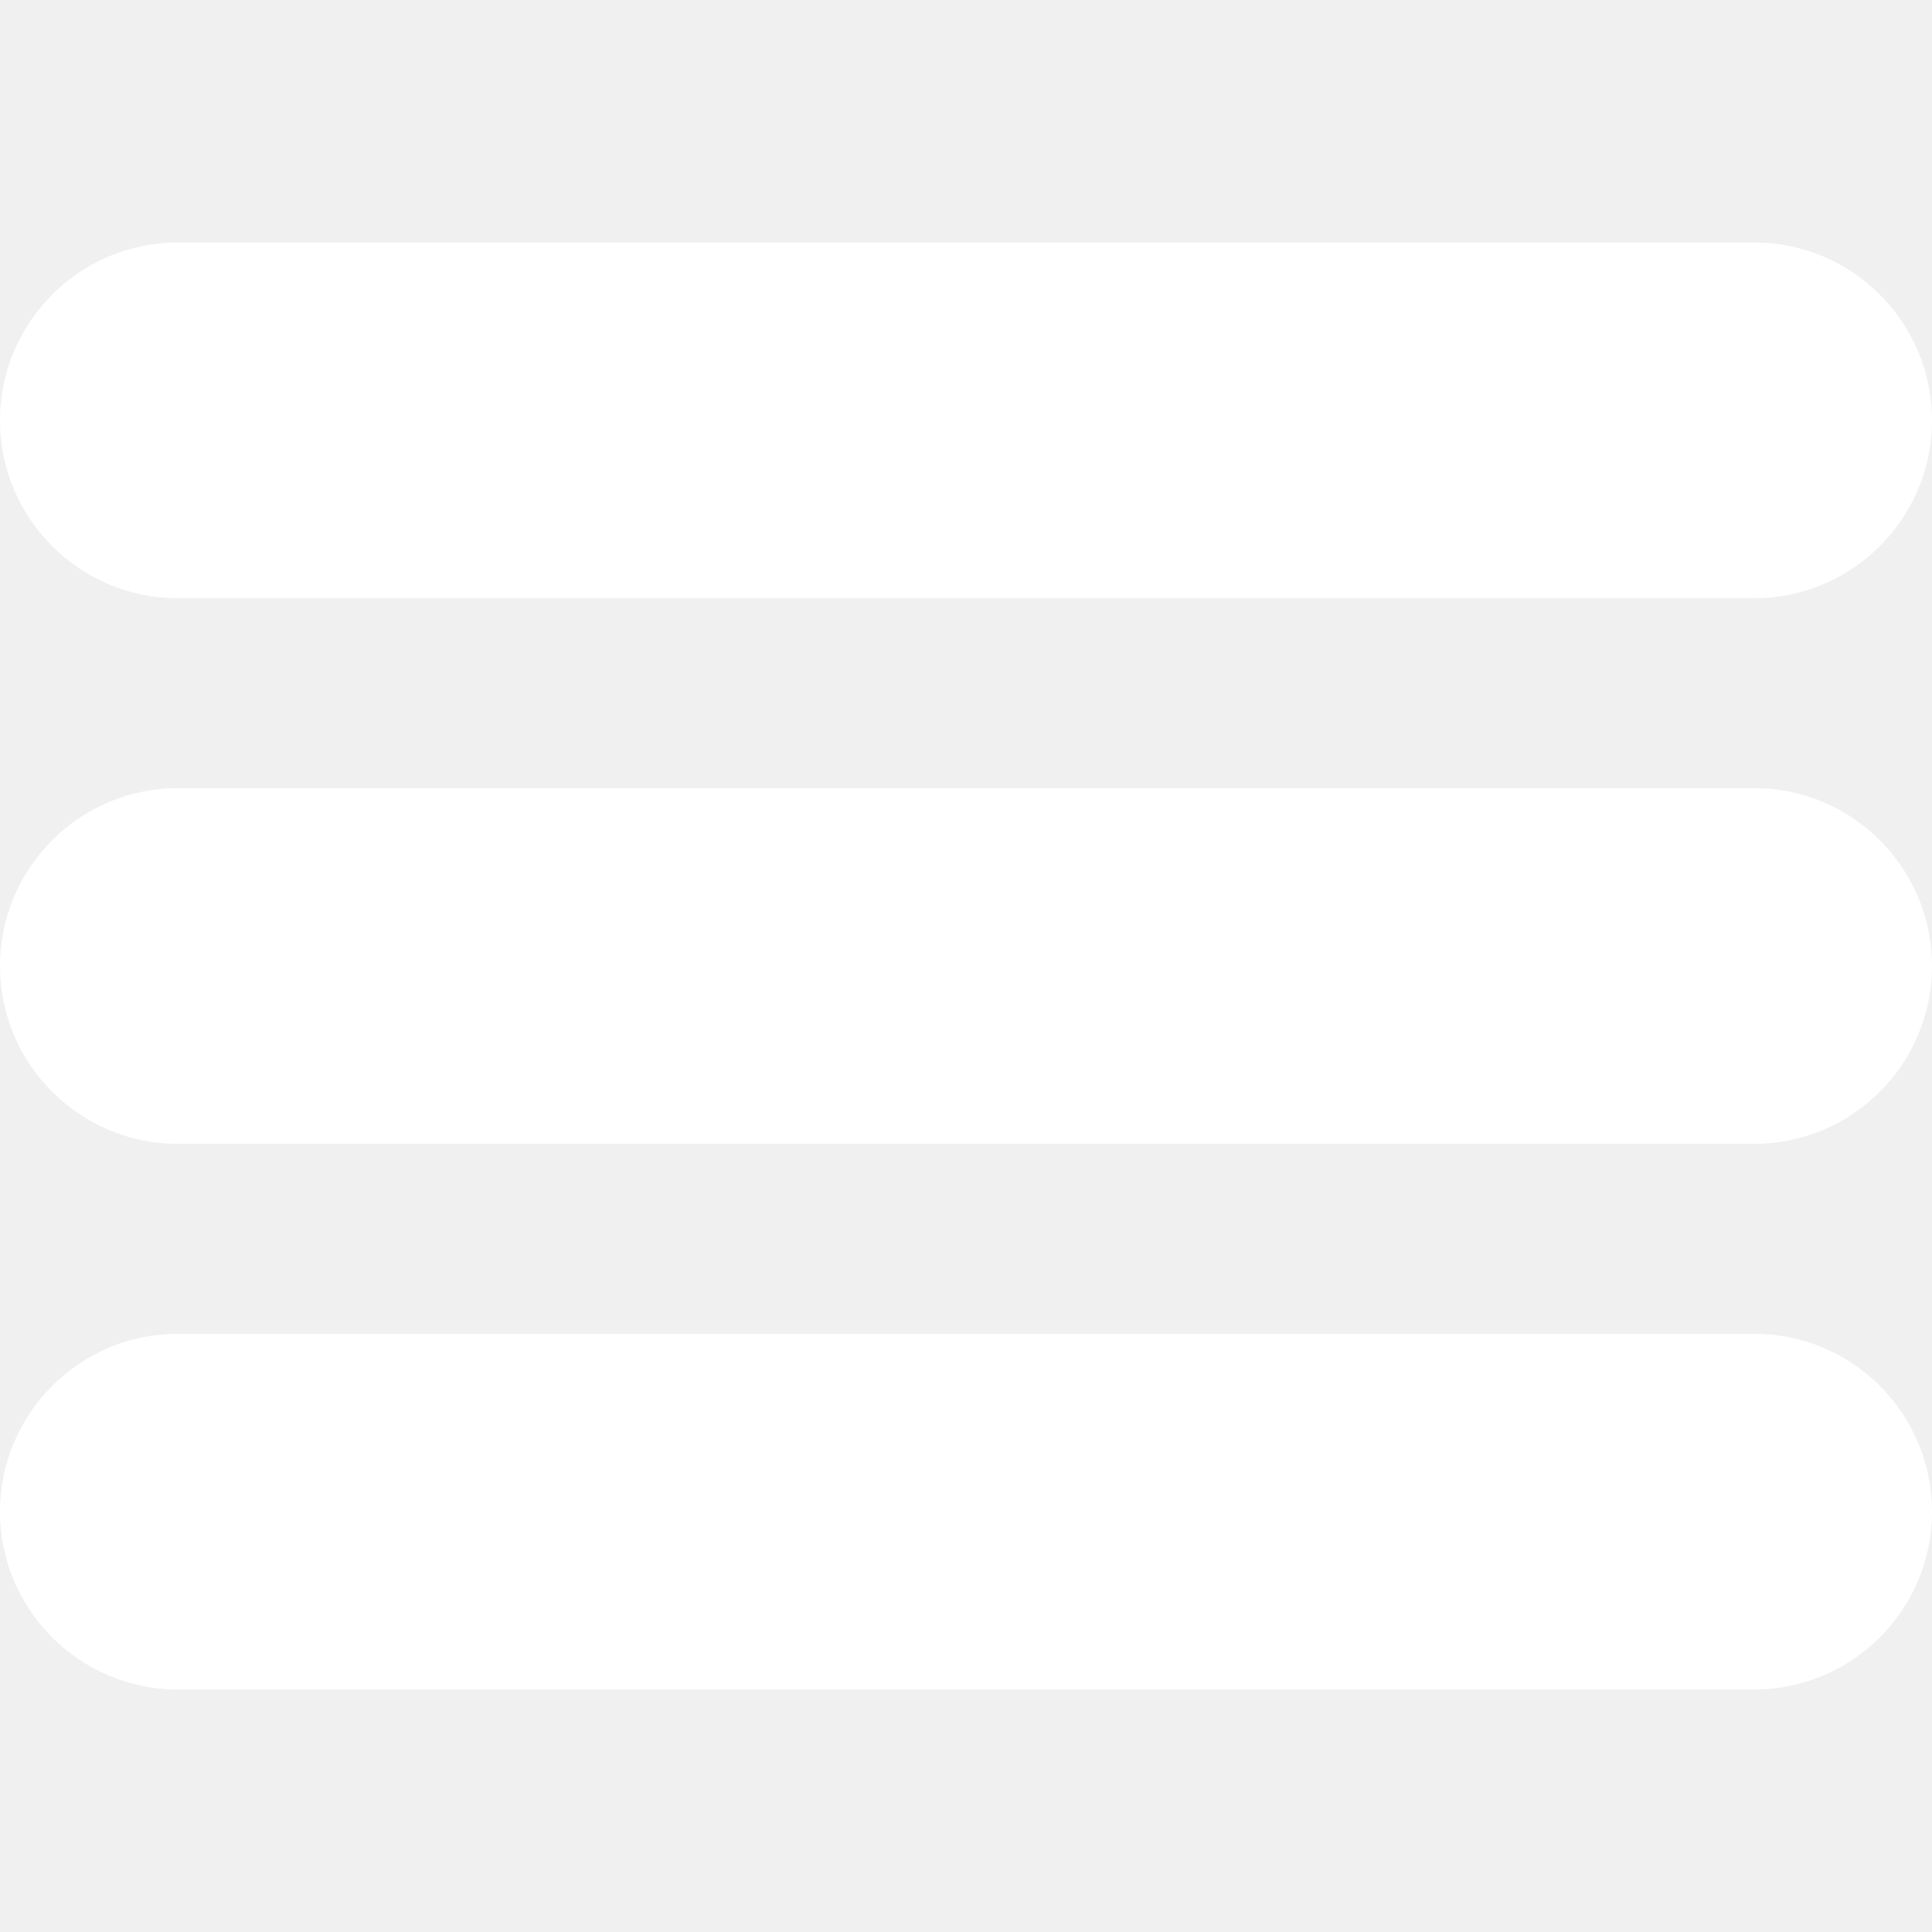
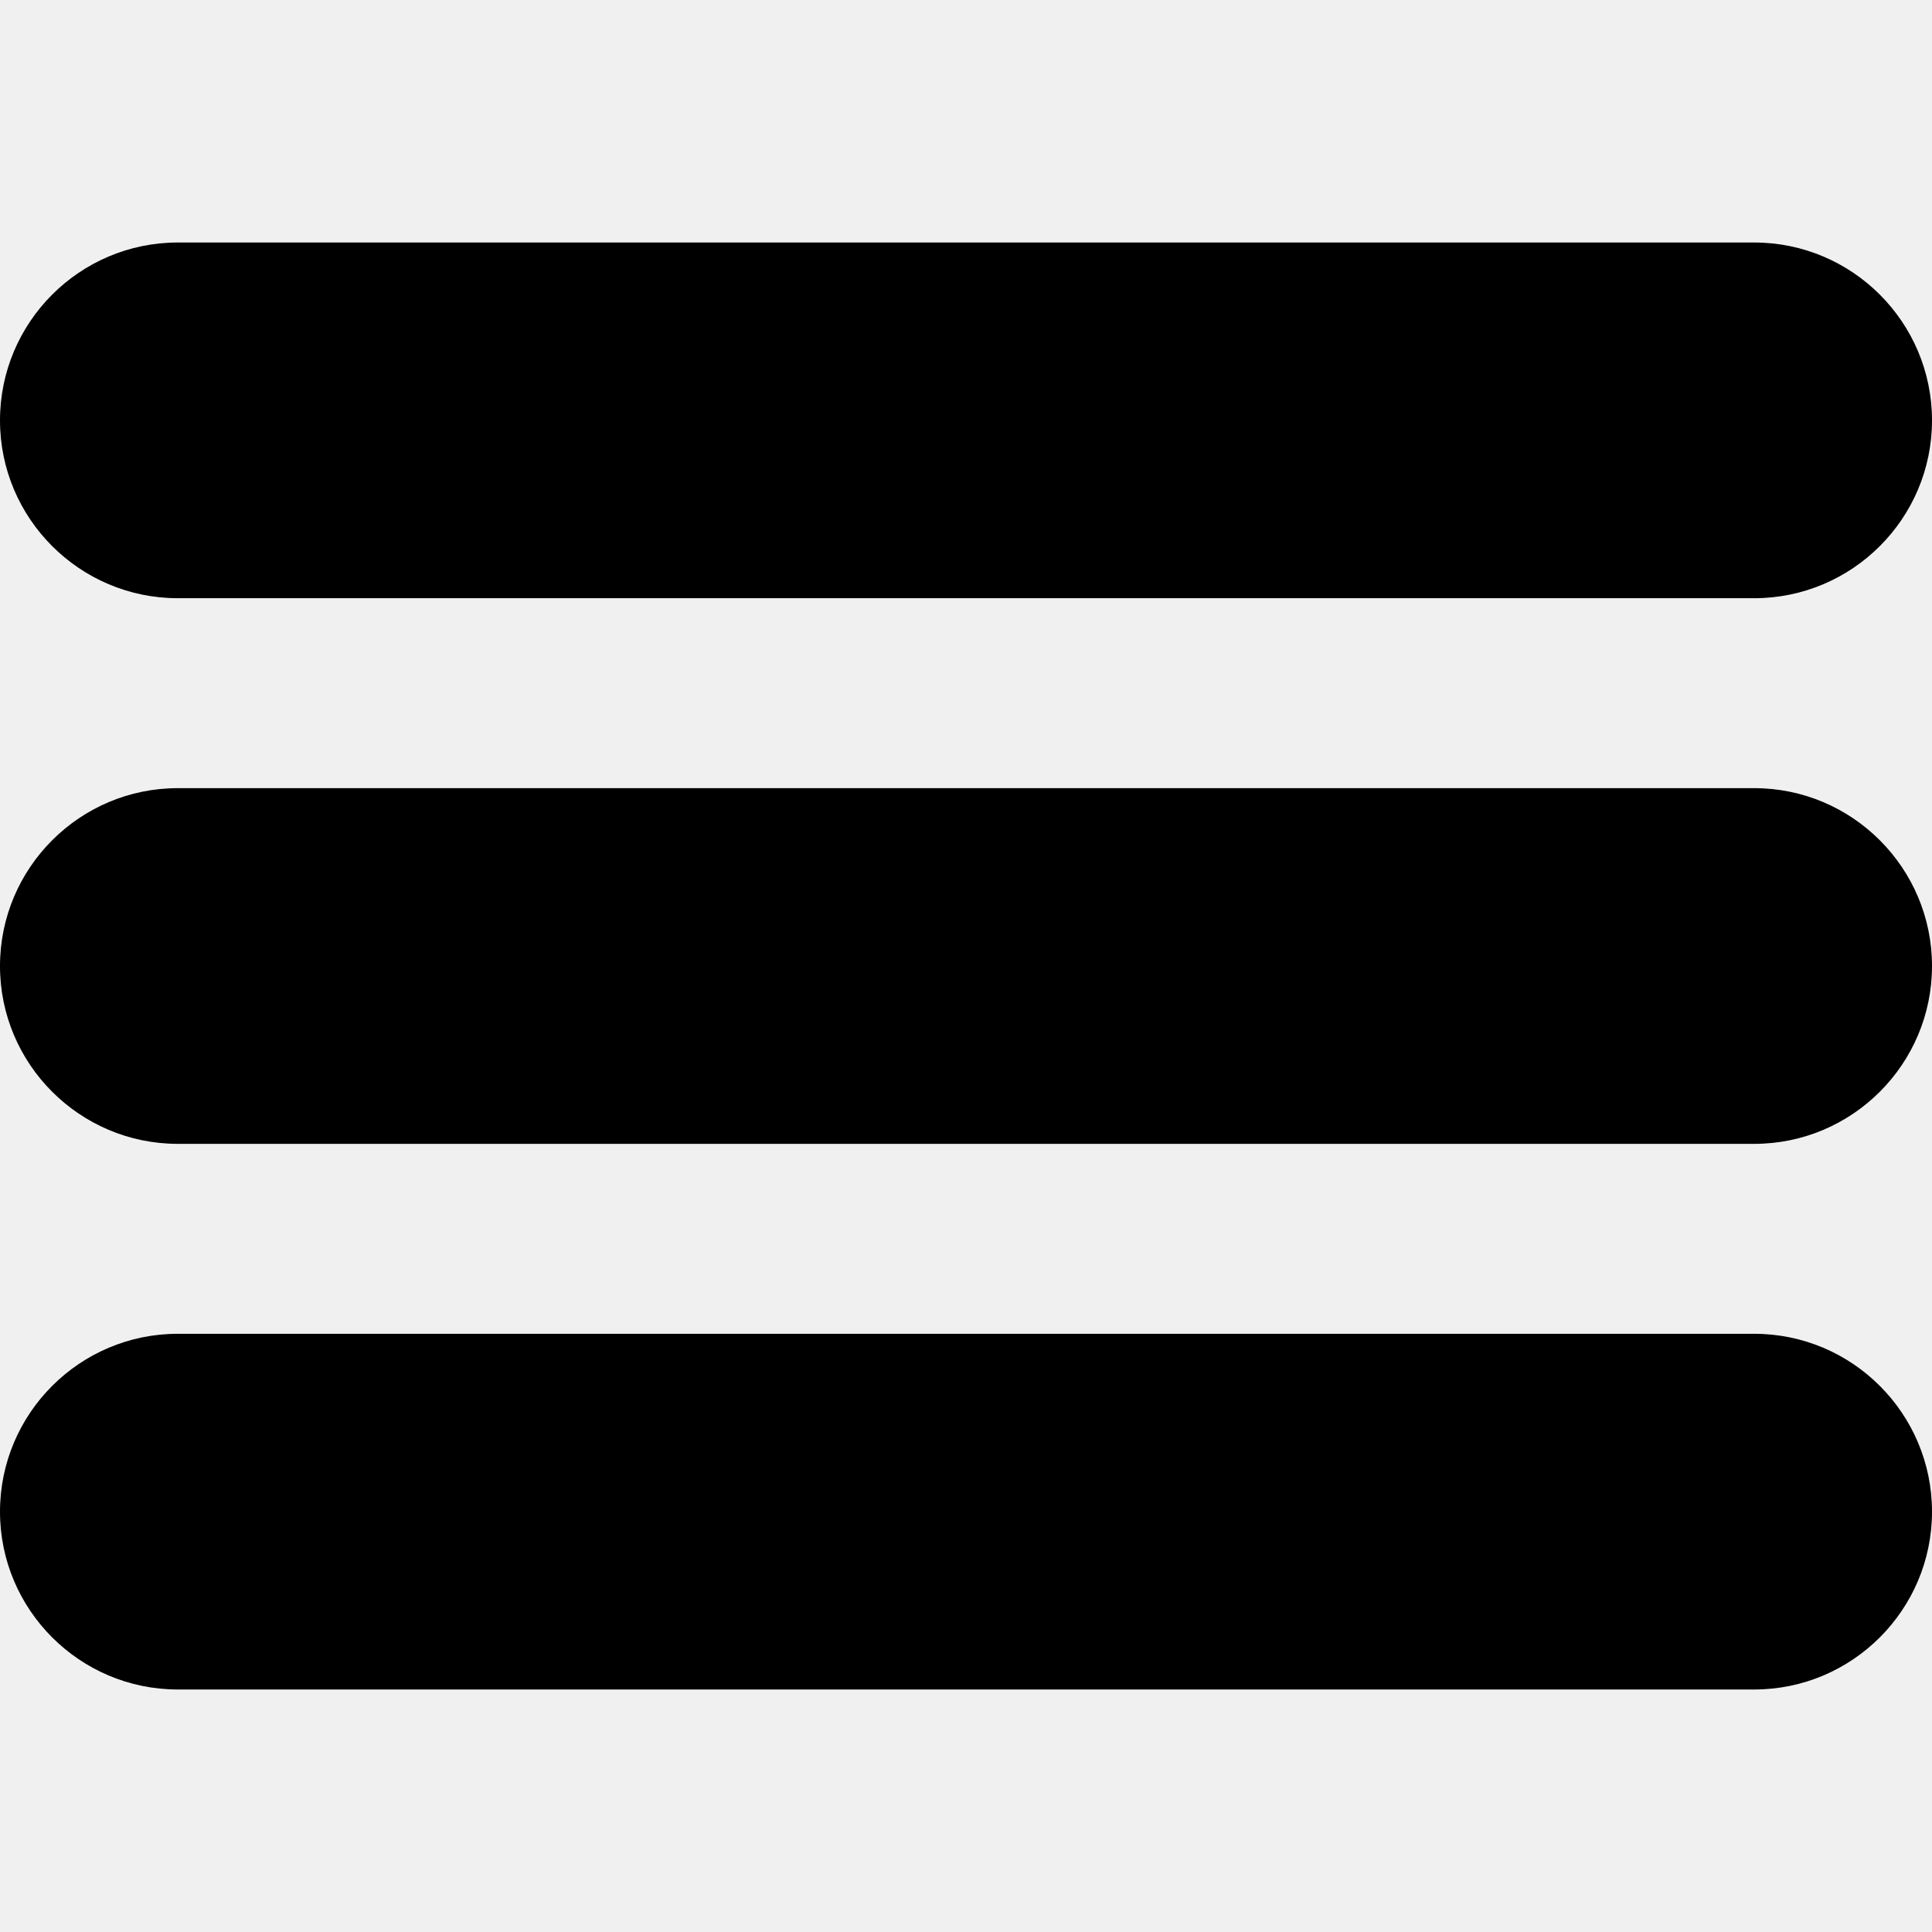
- <svg xmlns="http://www.w3.org/2000/svg" fill="white" id="Layer_1" enable-background="new 0 0 512 512" height="512" viewBox="0 0 512 512" width="512">
+ <svg xmlns="http://www.w3.org/2000/svg" id="Layer_1" enable-background="new 0 0 512 512" height="512" viewBox="0 0 512 512" width="512">
  <path d="m464.883 64.267h-417.766c-25.98 0-47.117 21.136-47.117 47.149 0 25.98 21.137 47.117 47.117 47.117h417.766c25.98 0 47.117-21.137 47.117-47.117 0-26.013-21.137-47.149-47.117-47.149z" />
  <path d="m464.883 208.867h-417.766c-25.98 0-47.117 21.136-47.117 47.149 0 25.98 21.137 47.117 47.117 47.117h417.766c25.98 0 47.117-21.137 47.117-47.117 0-26.013-21.137-47.149-47.117-47.149z" />
  <path d="m464.883 353.467h-417.766c-25.98 0-47.117 21.137-47.117 47.149 0 25.98 21.137 47.117 47.117 47.117h417.766c25.98 0 47.117-21.137 47.117-47.117 0-26.012-21.137-47.149-47.117-47.149z" />
</svg>
